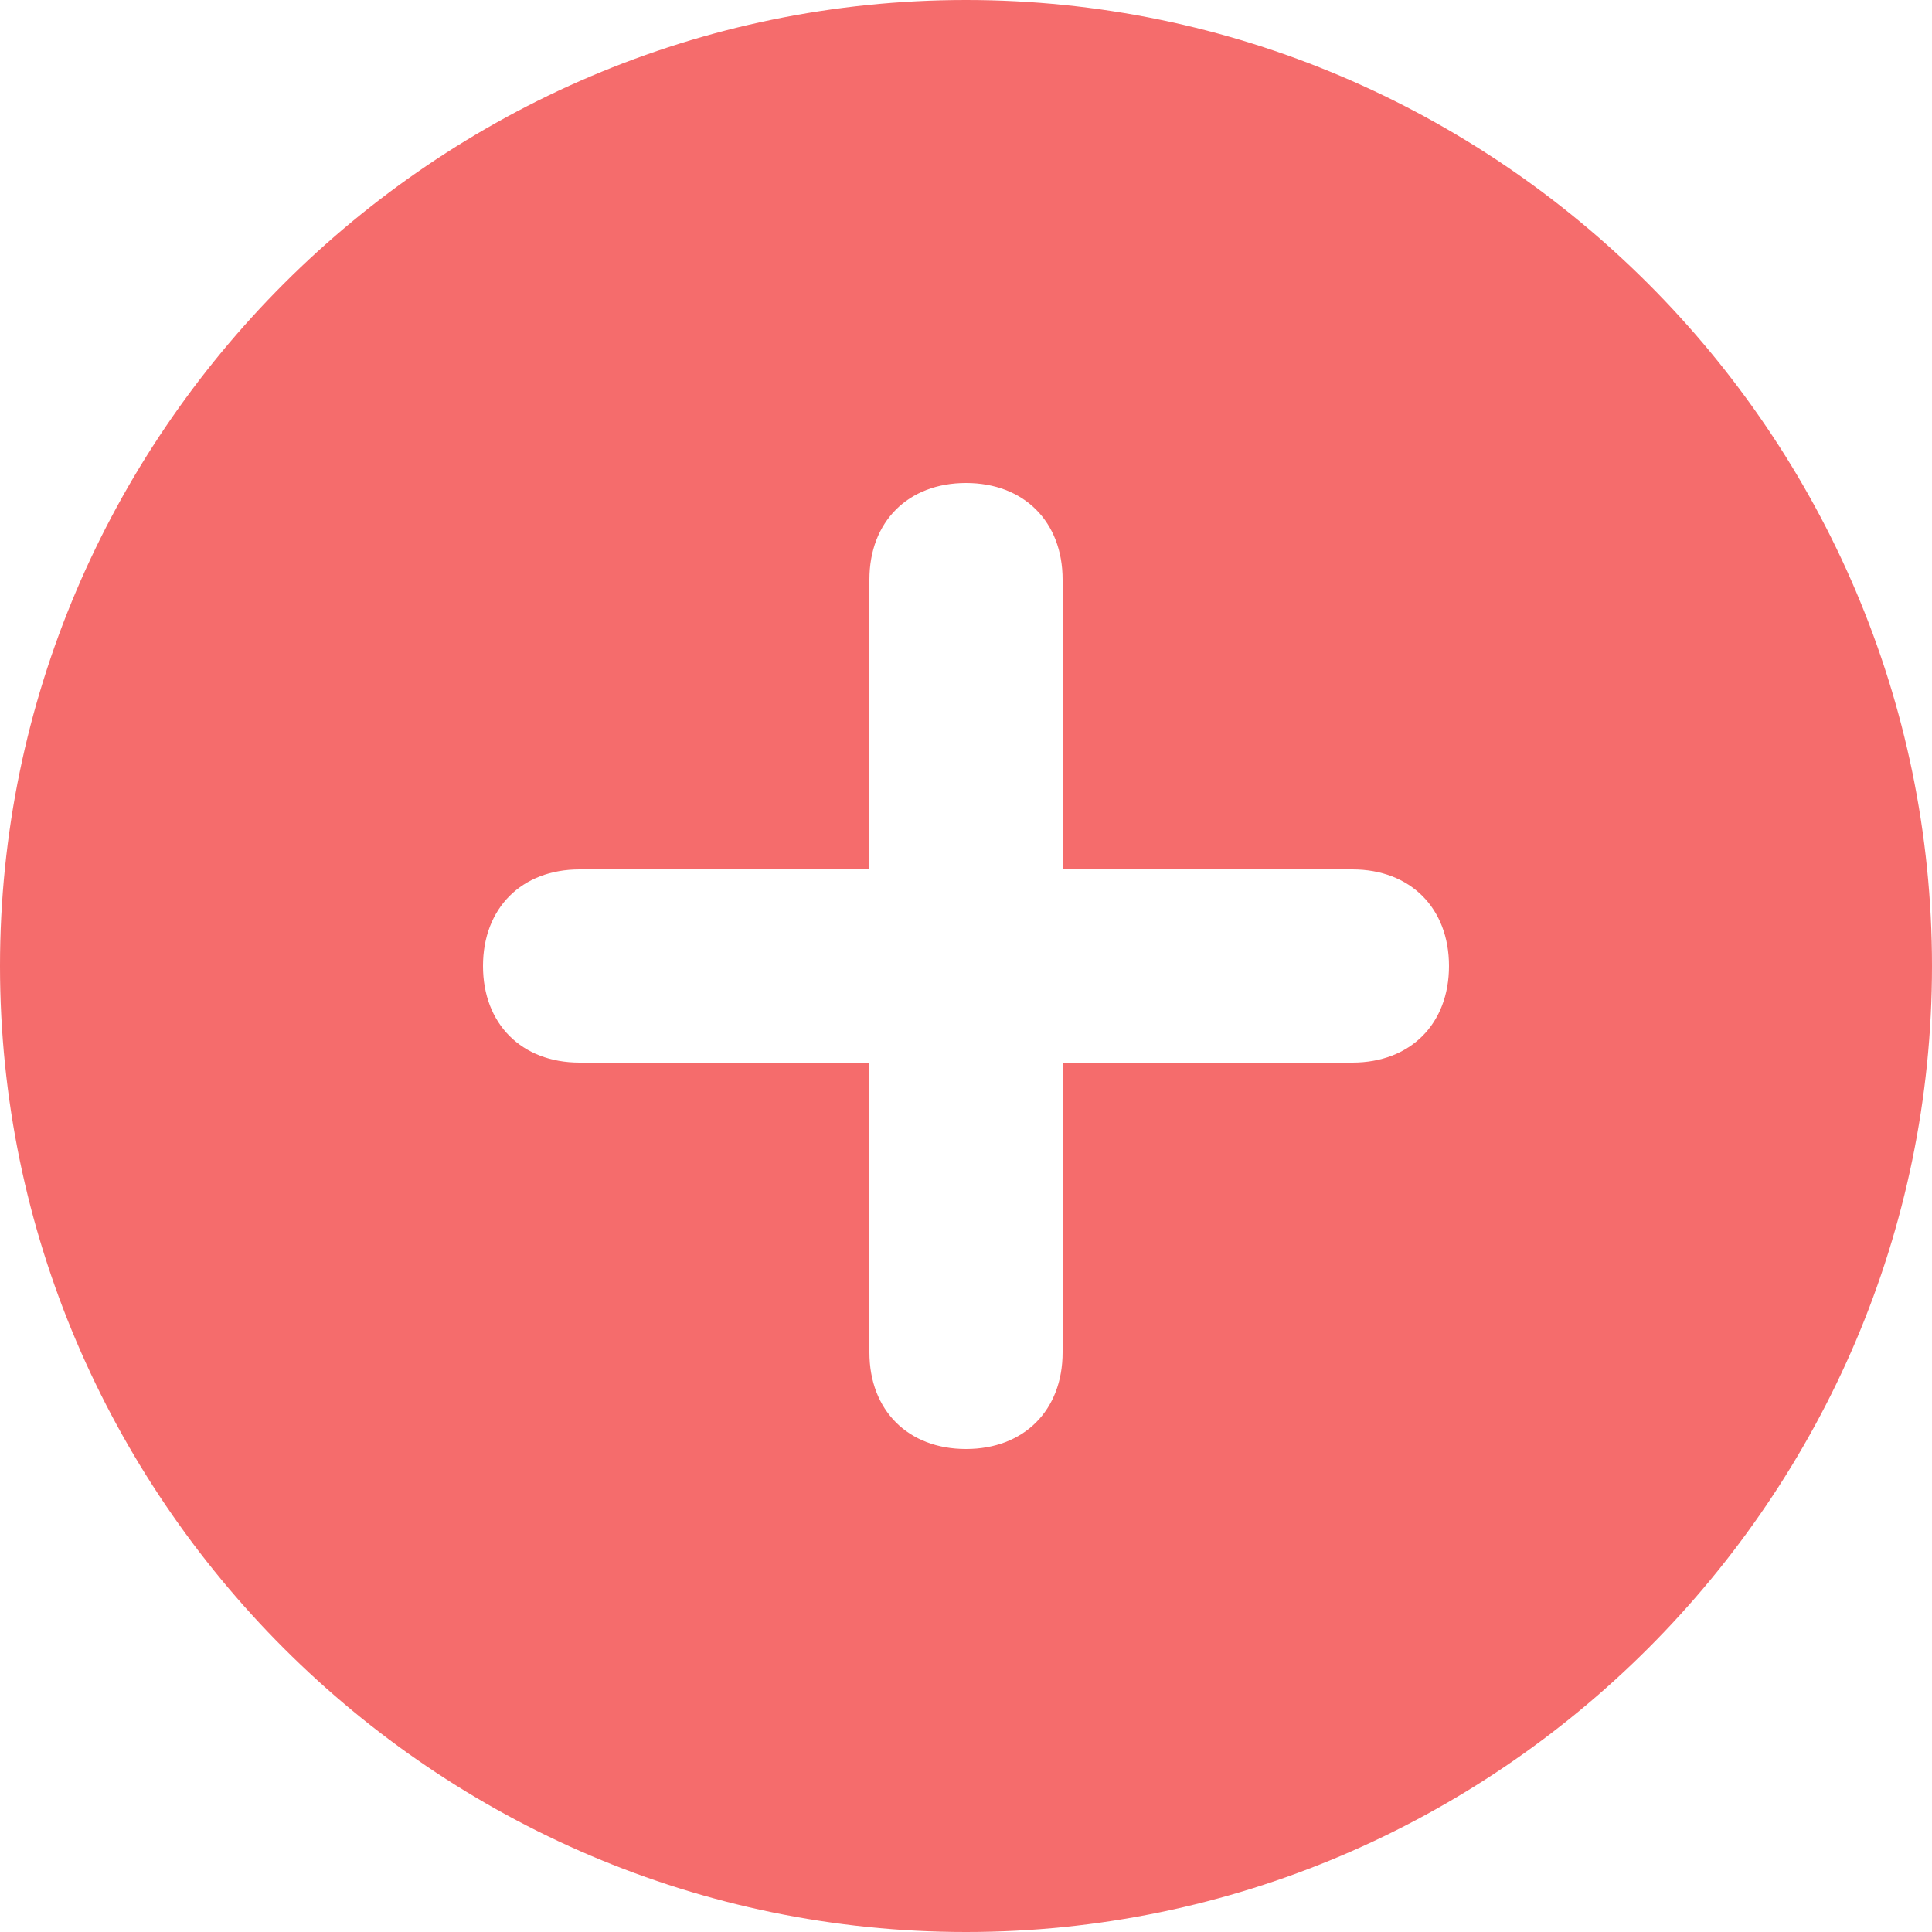
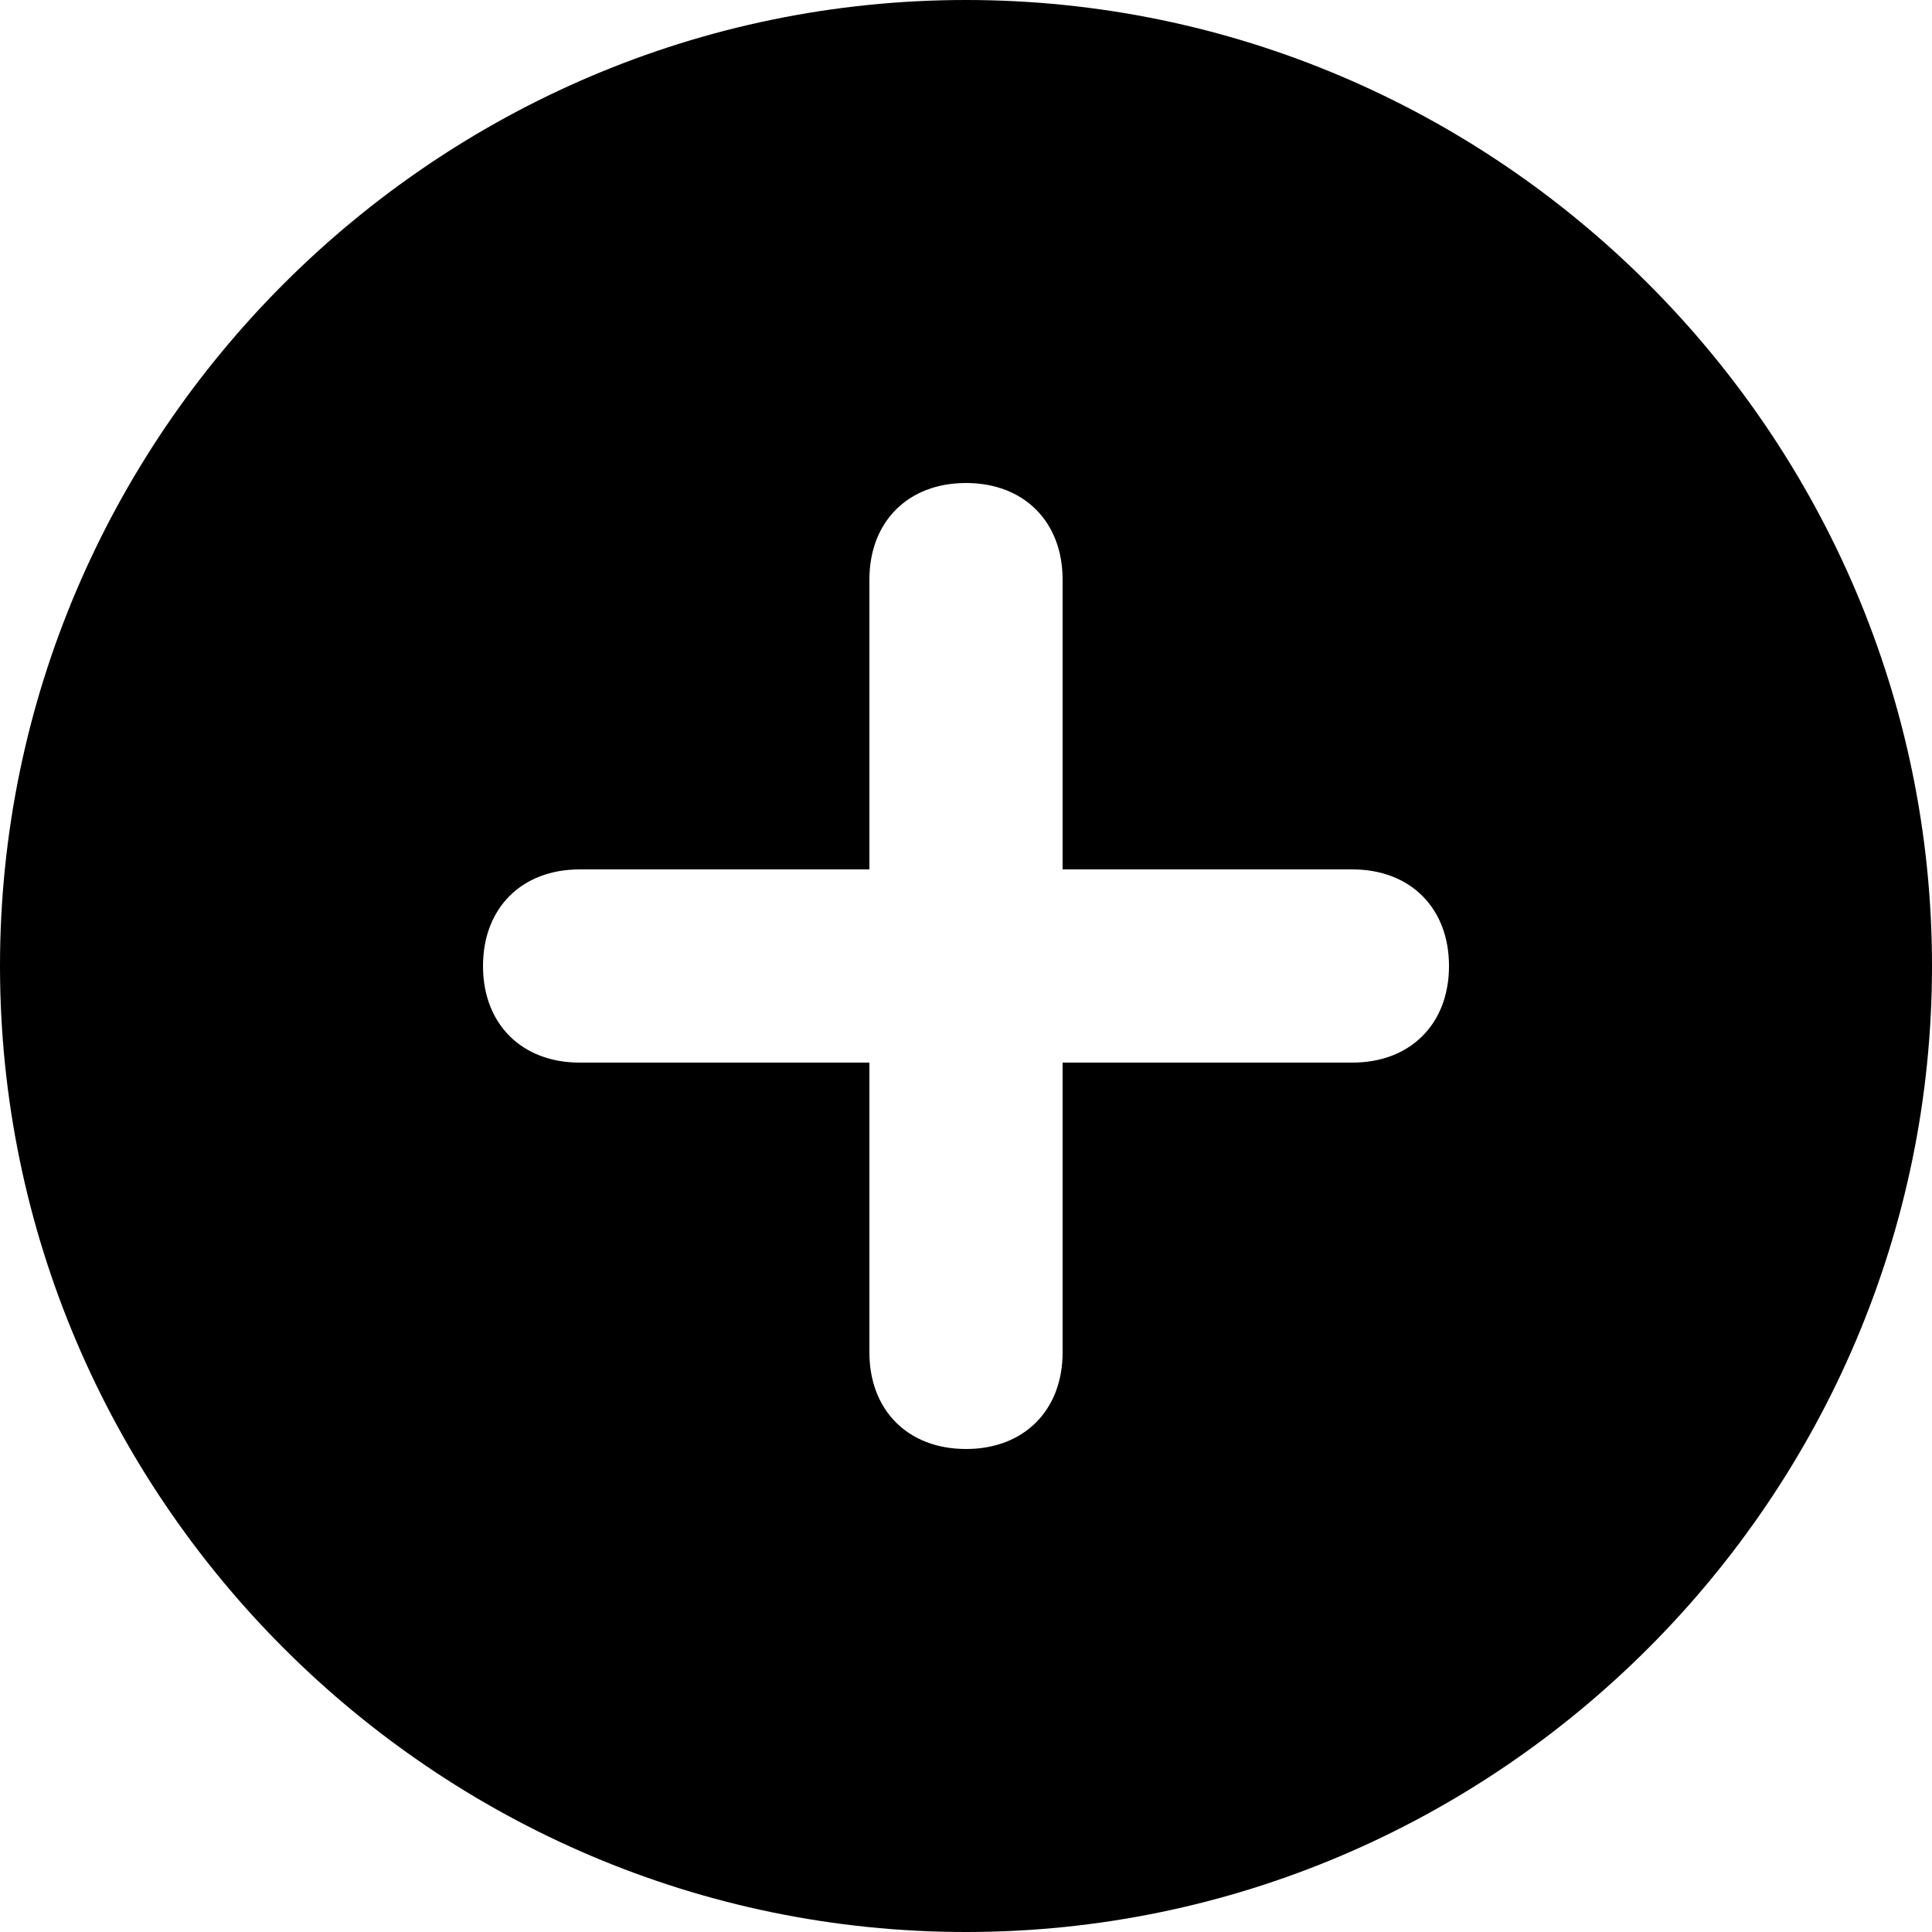
<svg xmlns="http://www.w3.org/2000/svg" t="1542268083784" viewBox="0 0 1024 1024" version="1.1" p-id="1876" width="18" height="18">
-   <path d="M512 0C230.4 0 0 230.4 0 512c0 281.6 230.4 512 512 512 281.6 0 512-230.4 512-512C1024 230.4 793.6 0 512 0zM716.8 563.2l-153.6 0 0 153.6c0 30.72-20.48 51.2-51.2 51.2s-51.2-20.48-51.2-51.2l0-153.6L307.2 563.2c-30.72 0-51.2-20.48-51.2-51.2 0-30.72 20.48-51.2 51.2-51.2l153.6 0L460.8 307.2c0-30.72 20.48-51.2 51.2-51.2s51.2 20.48 51.2 51.2l0 153.6 153.6 0c30.72 0 51.2 20.48 51.2 51.2C768 542.72 747.52 563.2 716.8 563.2z" fill="#F56C6C" p-id="1877" />
+   <path d="M512 0C230.4 0 0 230.4 0 512c0 281.6 230.4 512 512 512 281.6 0 512-230.4 512-512C1024 230.4 793.6 0 512 0zM716.8 563.2l-153.6 0 0 153.6c0 30.72-20.48 51.2-51.2 51.2s-51.2-20.48-51.2-51.2l0-153.6L307.2 563.2c-30.72 0-51.2-20.48-51.2-51.2 0-30.72 20.48-51.2 51.2-51.2l153.6 0L460.8 307.2c0-30.72 20.48-51.2 51.2-51.2s51.2 20.48 51.2 51.2l0 153.6 153.6 0c30.72 0 51.2 20.48 51.2 51.2C768 542.72 747.52 563.2 716.8 563.2z" p-id="1877" />
</svg>
